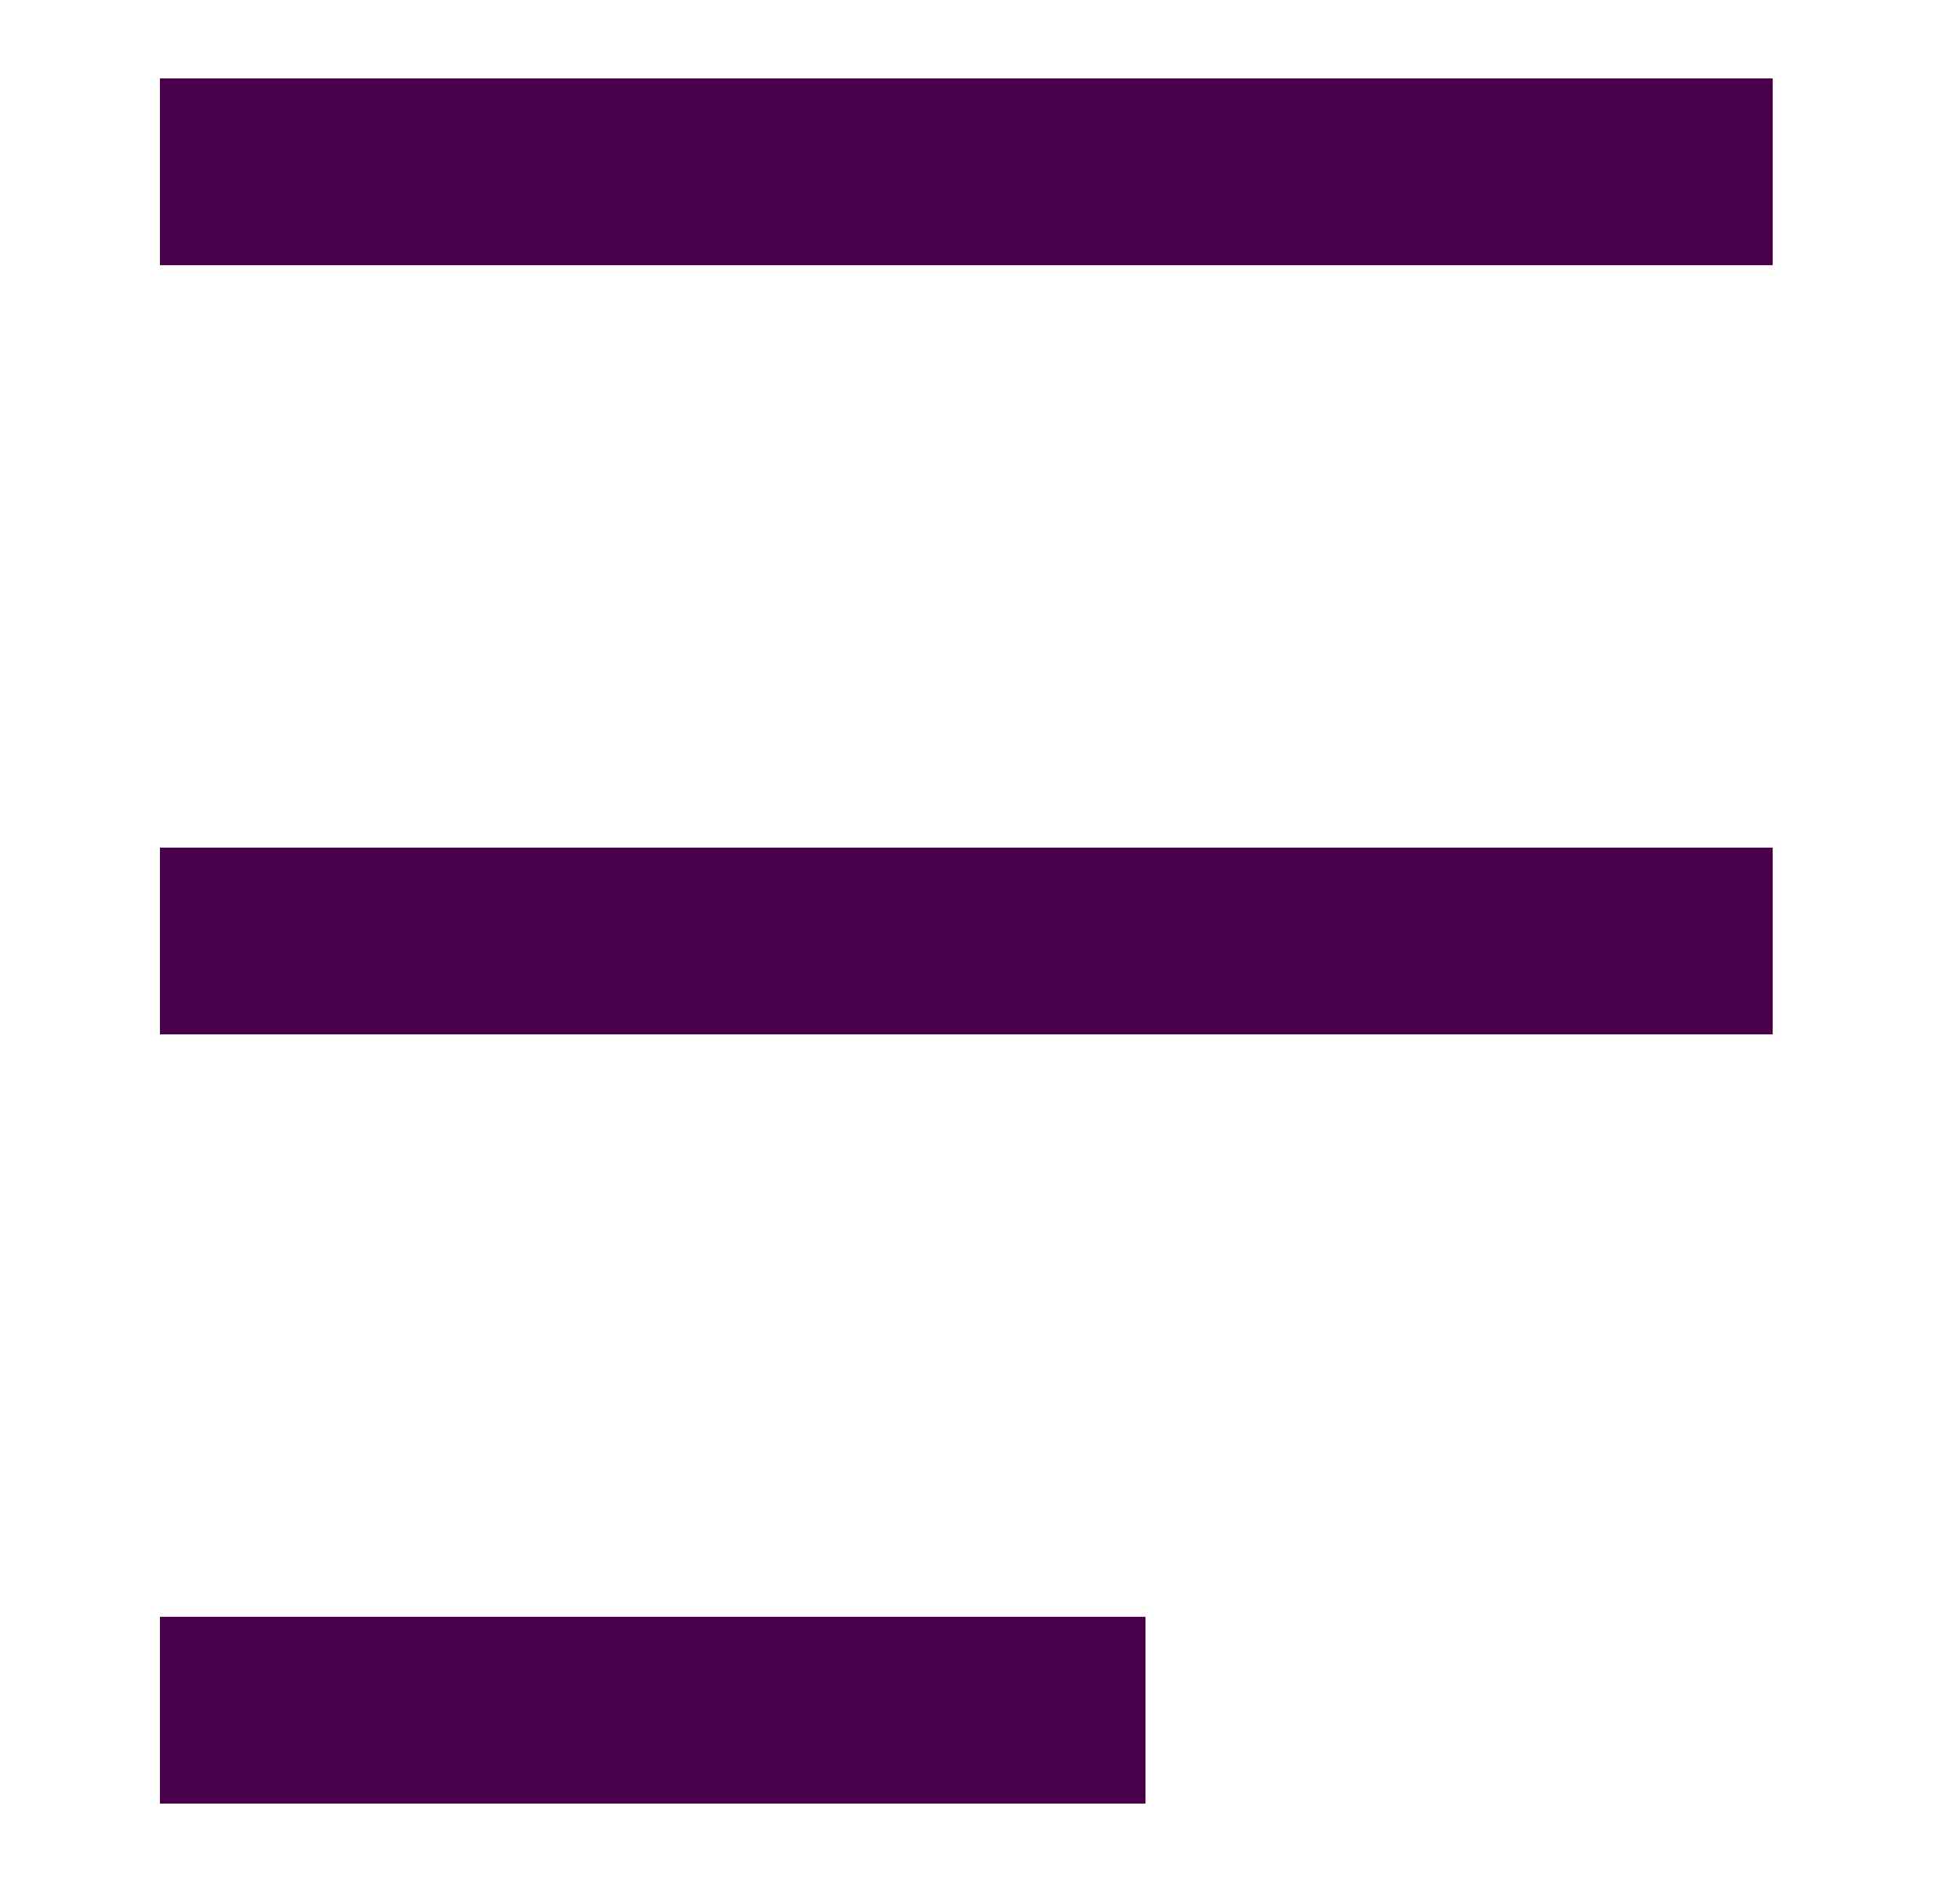
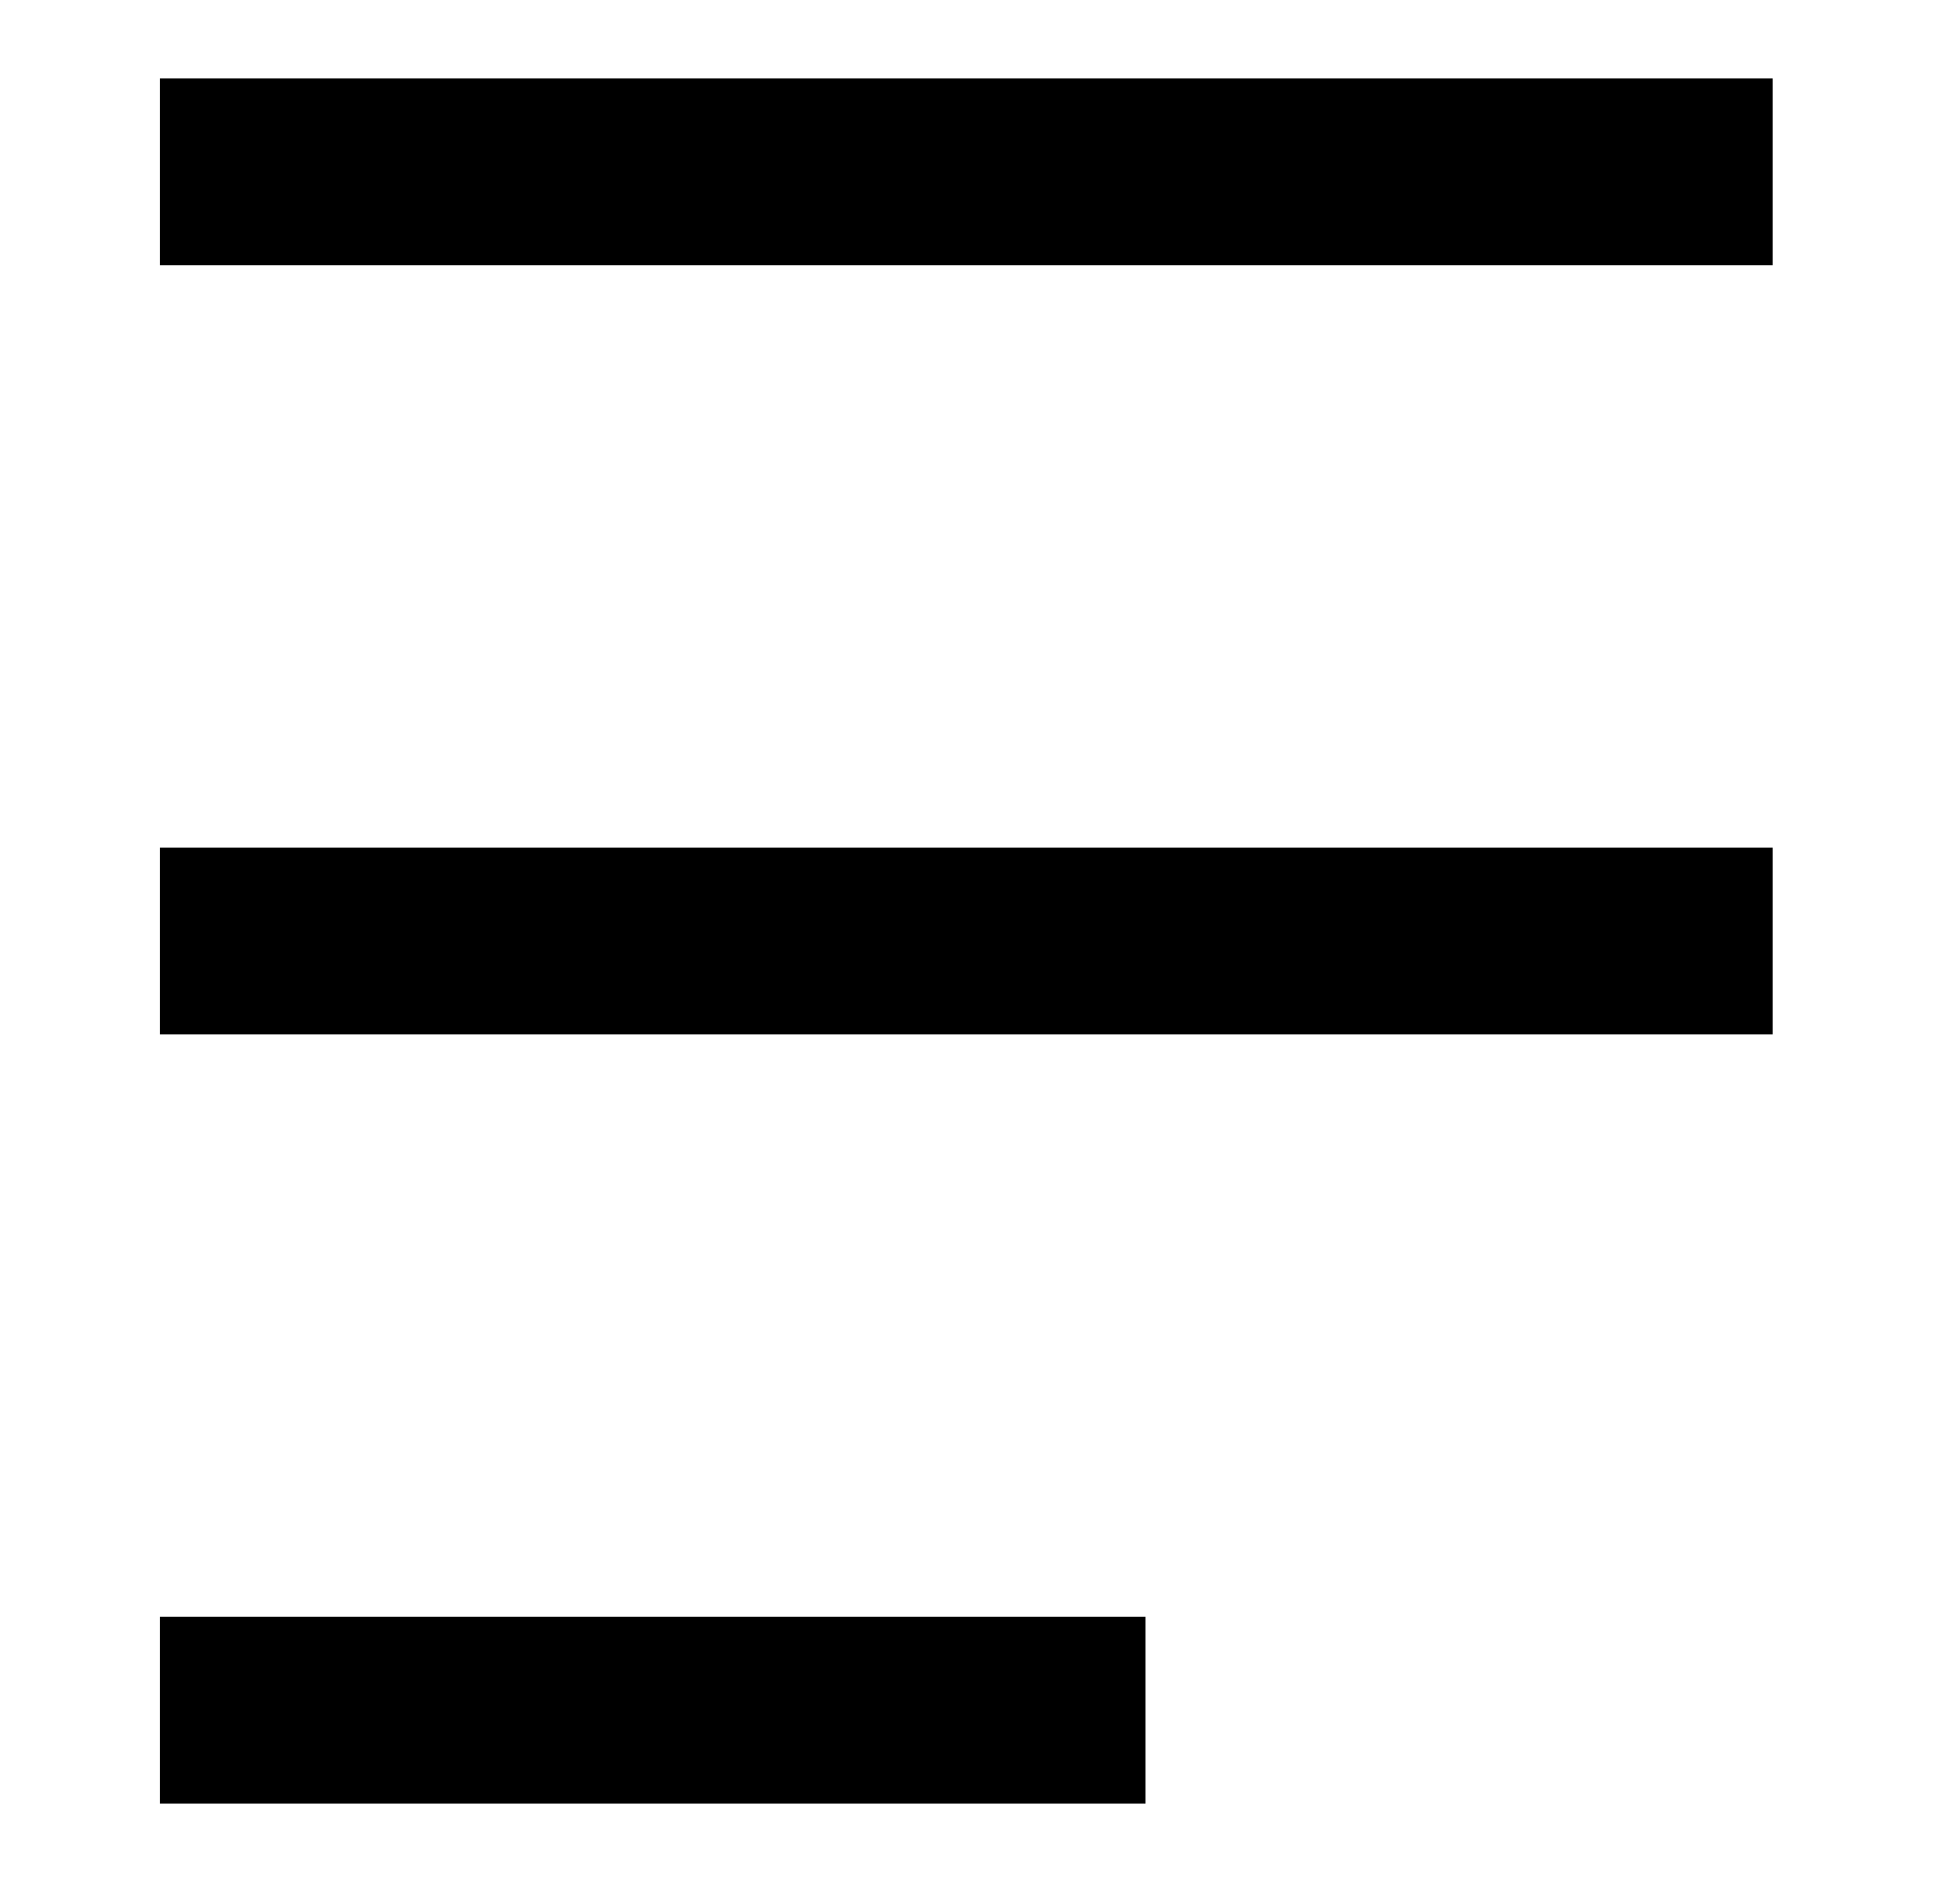
<svg xmlns="http://www.w3.org/2000/svg" class="cmp-header__hamberger" width="25" height="24" viewBox="0 0 25 24" fill="none" style="display: block;">
  <g id="Hamburger">
-     <path id="Vector (Stroke)" fill-rule="evenodd" clip-rule="evenodd" d="M22.611 3.382H2.04V1L22.611 1V3.382ZM22.611 13.191H2.04V10.809H22.611V13.191ZM14.611 23H2.04V20.618H14.611V23Z" fill="#49004B" />
+     <path id="Vector (Stroke)" fill-rule="evenodd" clip-rule="evenodd" d="M22.611 3.382H2.04V1L22.611 1V3.382ZM22.611 13.191H2.04V10.809H22.611V13.191ZM14.611 23H2.04V20.618H14.611V23Z" fill="#000000" />
  </g>
</svg>
